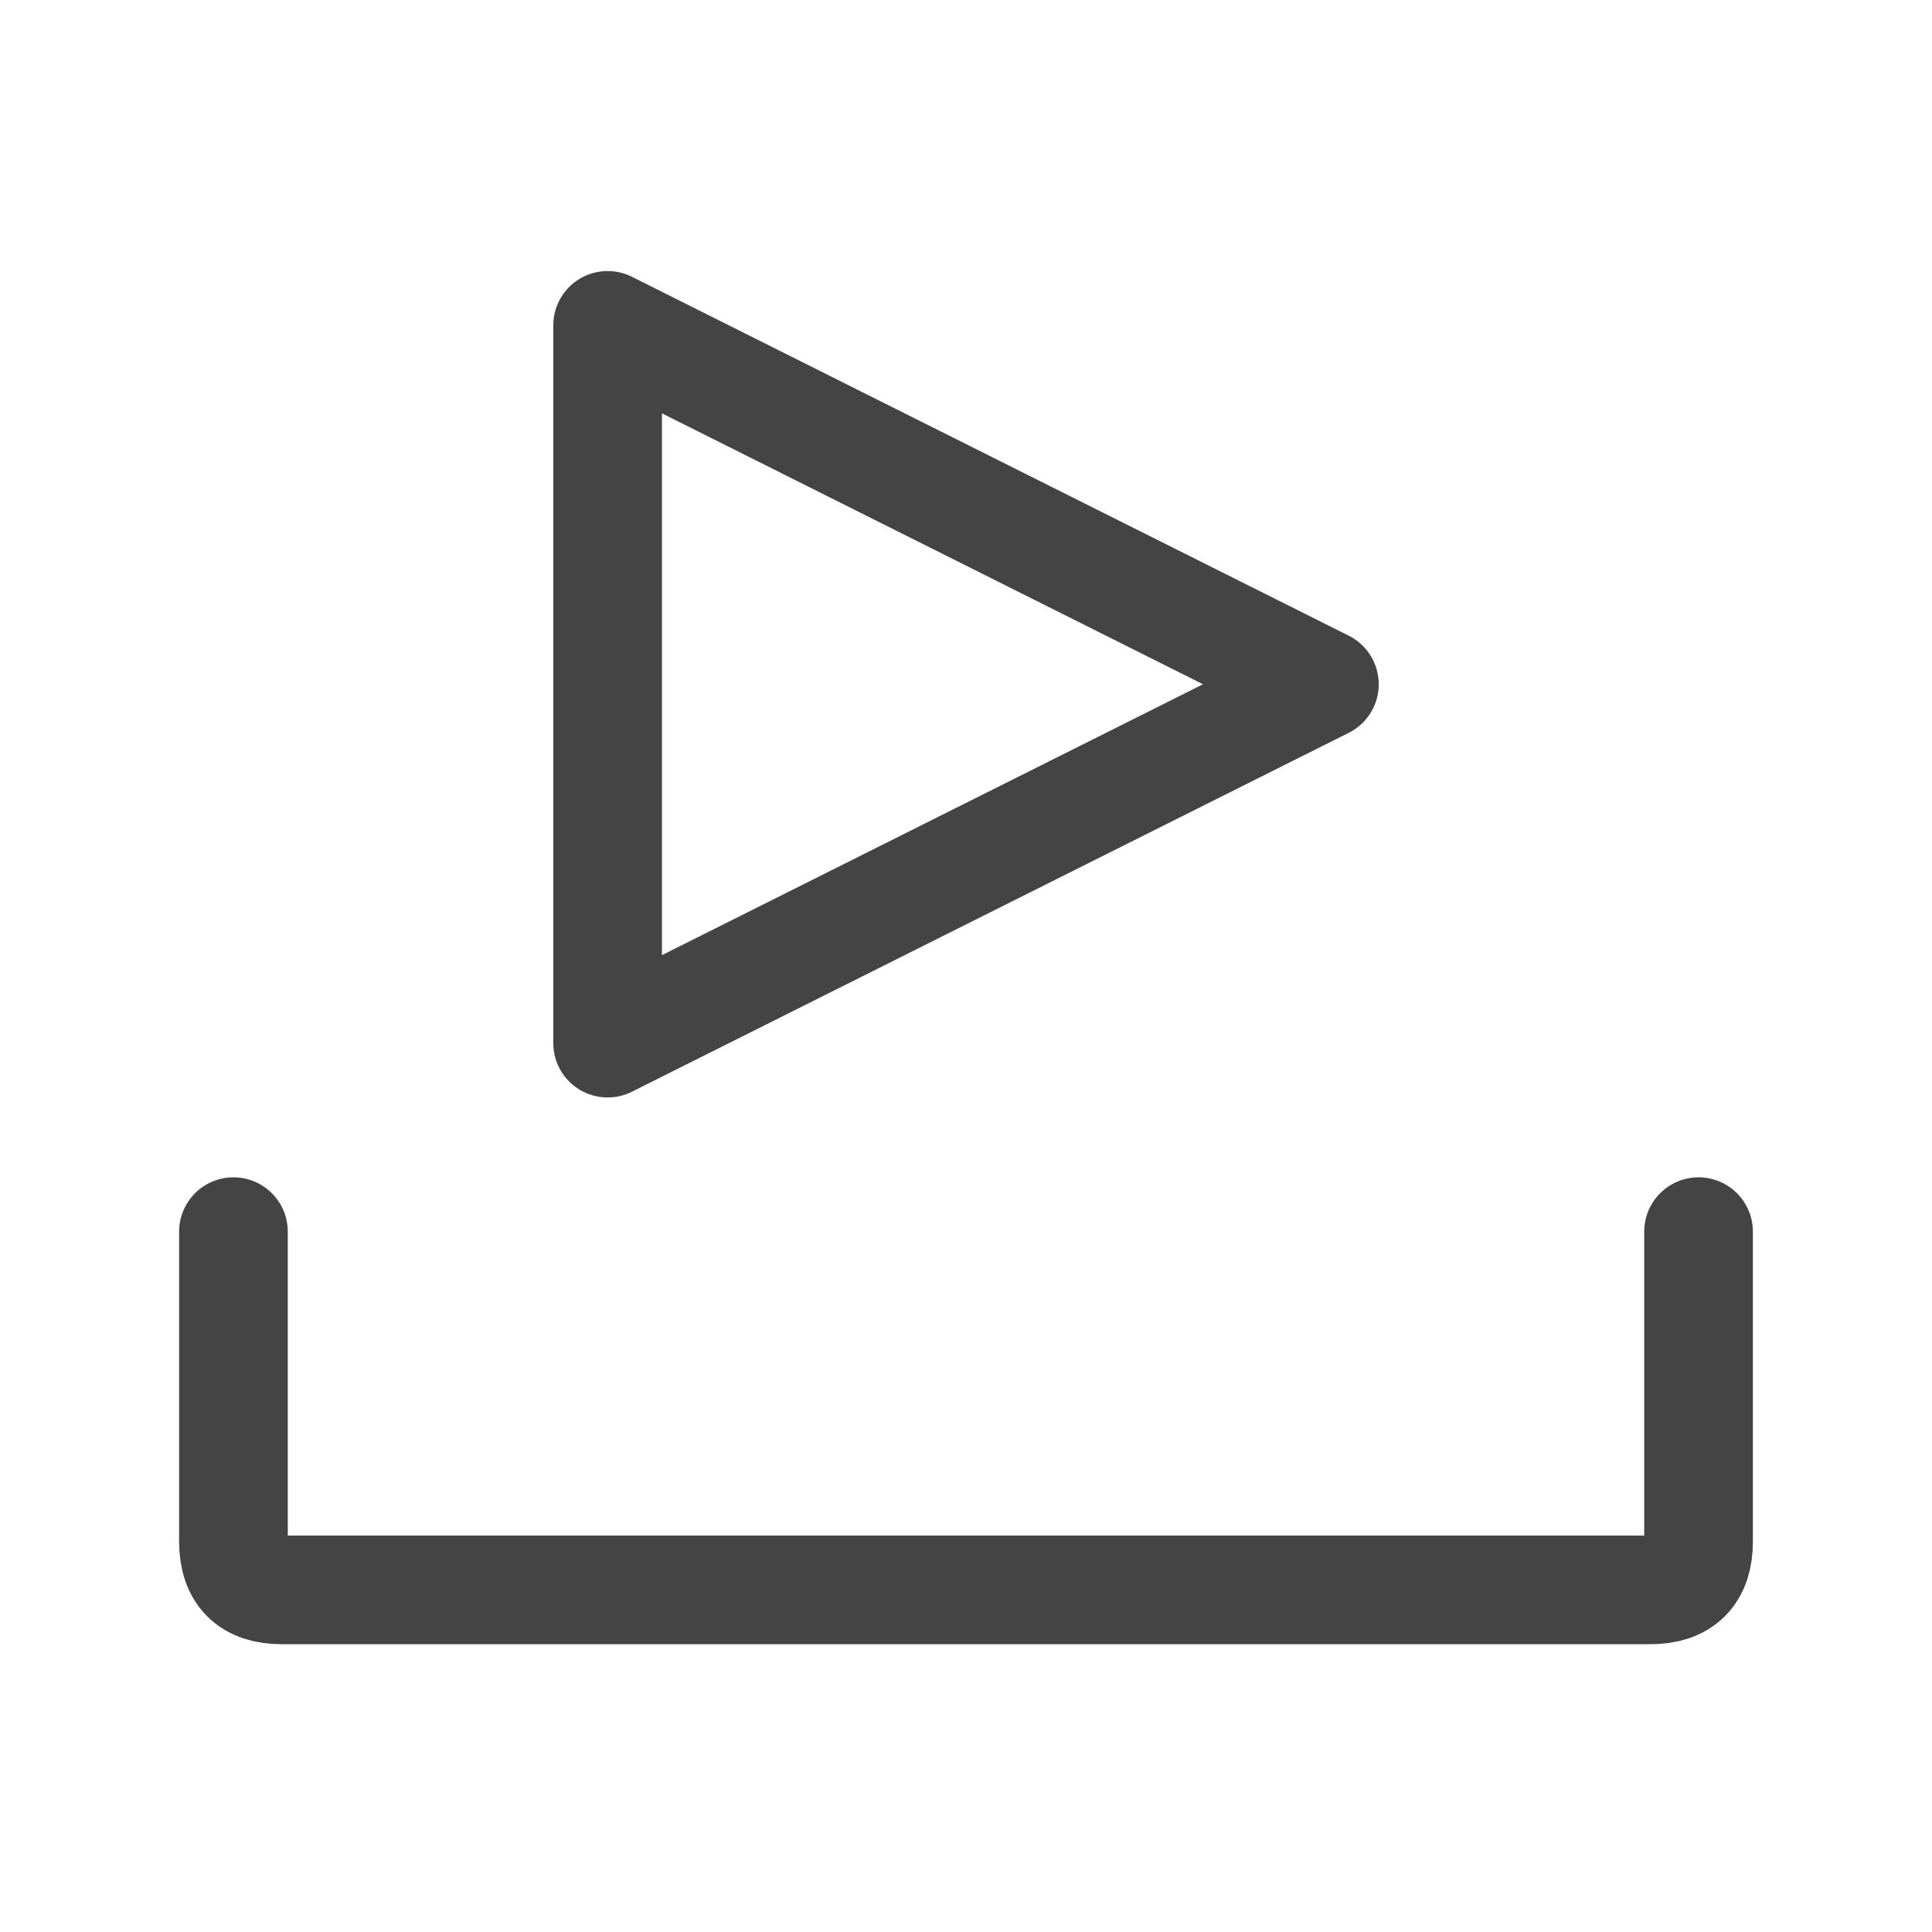
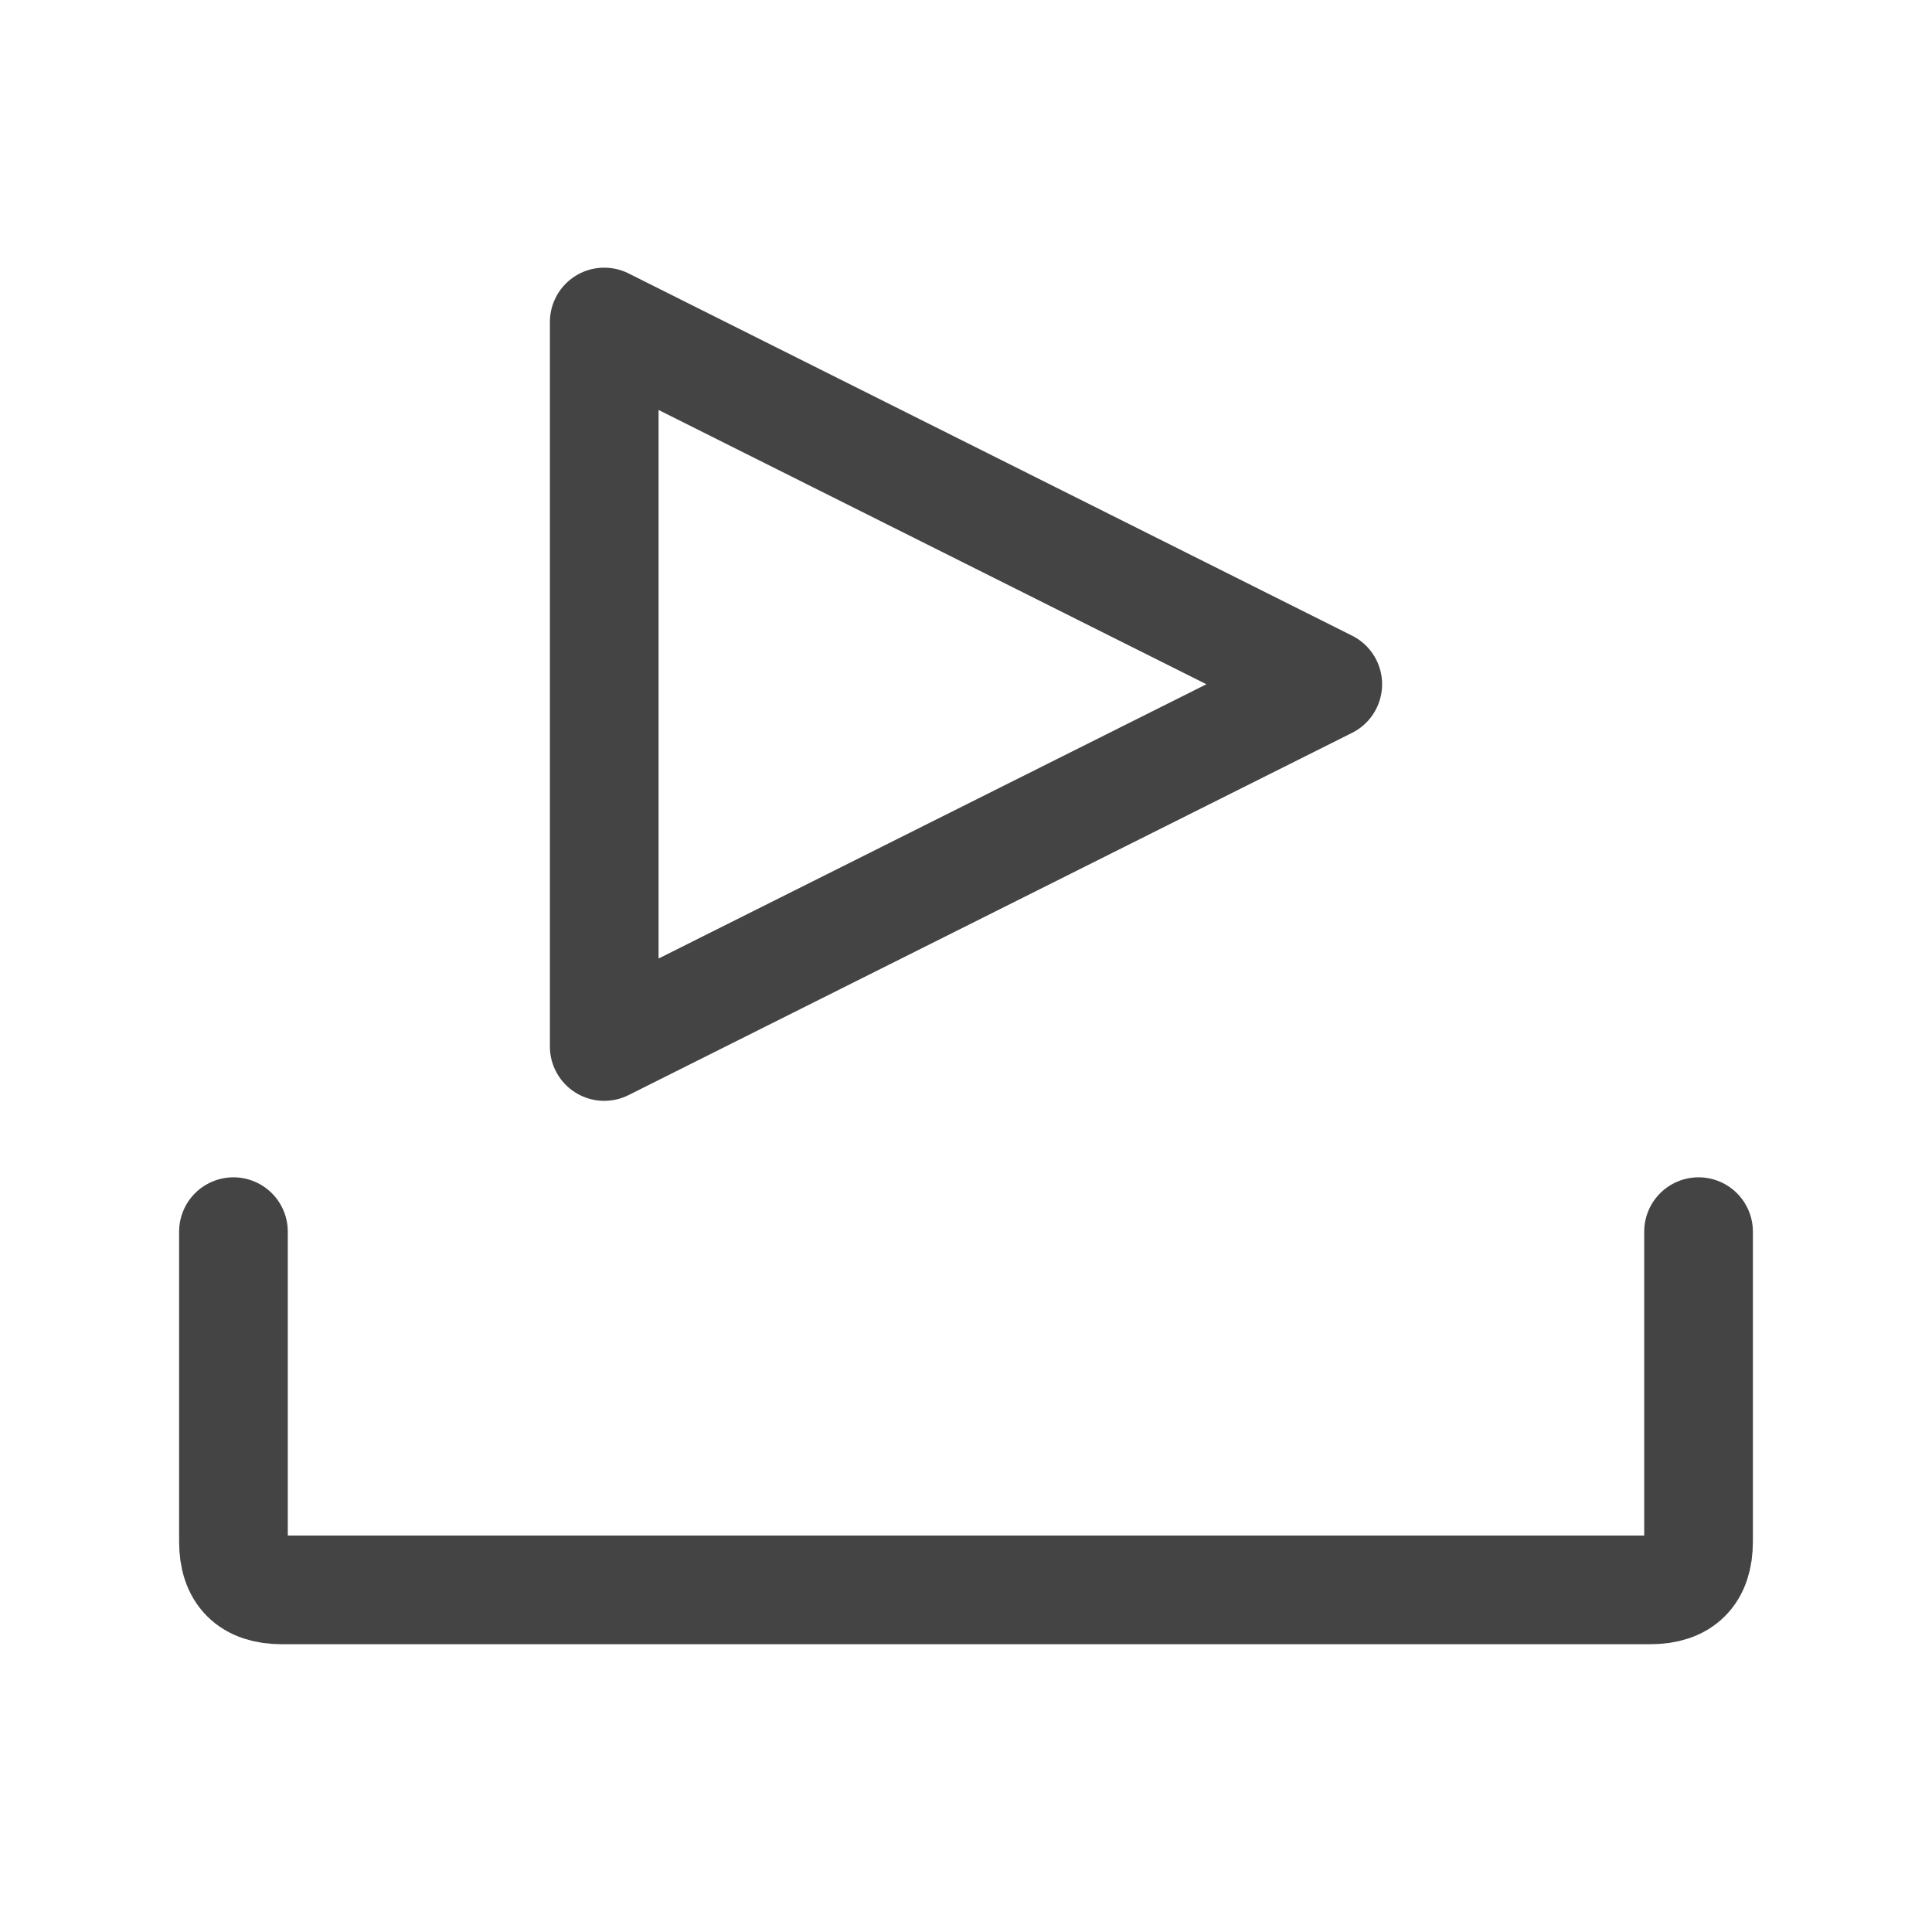
- <svg xmlns="http://www.w3.org/2000/svg" width="384" height="384" viewBox="0 0 24 24" fill="none">
-   <g stroke="#444444" stroke-width="1.35" stroke-linecap="round" stroke-linejoin="round">
-     <path d="M7.548 4.042v8.916l8.904-4.458z" />
-     <path d="M2.9 15.3v3.85q0 .6.6.6h17q.6 0 .6-.6V15.3" />
+ <svg xmlns="http://www.w3.org/2000/svg" width="384" height="384" viewBox="0 0 24 24">
+   <g fill="none" stroke="#444444" stroke-width="1.35" stroke-linecap="round" stroke-linejoin="round">
+     <path d="M7.506 4v9L16.494 8.5Z" />
+     <path data-role="tray" d="M2.9 15.3v3.85q0 .6.6.6h17q.6 0 .6-.6V15.3" />
  </g>
</svg>
